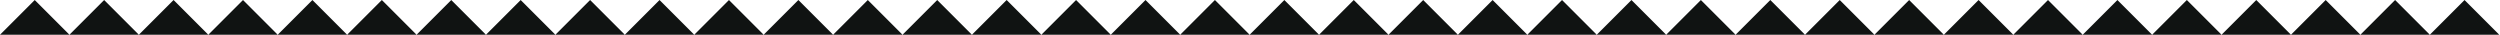
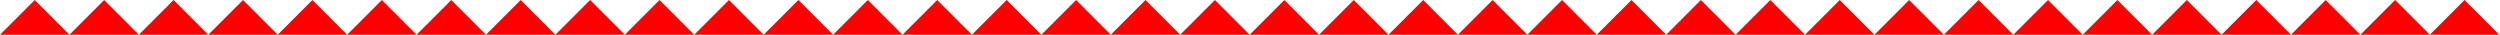
<svg xmlns="http://www.w3.org/2000/svg" width="52mm" height="0.722mm" viewBox="0 0 52 0.722" version="1.1" id="svg5" xml:space="preserve">
  <defs id="defs2" />
-   <g id="layer1" transform="translate(10.32817,-339.6875)">
-     <path id="path5-2" style="fill:#101312;fill-opacity:1;stroke-width:0.25;stroke-linecap:round;stroke-linejoin:round" d="m -10.328,340.41 0.722,-0.722 0.722,0.722 z m 1.444,0 0.722,-0.722 0.722,0.722 z m 1.444,0 0.722,-0.722 0.722,0.722 z m 1.444,0 0.722,-0.722 0.722,0.722 z m 1.444,0 0.722,-0.722 0.722,0.722 z m 1.444,0 0.722,-0.722 0.722,0.722 z m 1.444,0 0.722,-0.722 0.722,0.722 z m 1.444,0 0.722,-0.722 0.722,0.722 z m 1.444,0 0.722,-0.722 0.722,0.722 z m 1.444,0 0.722,-0.722 0.722,0.722 z m 1.444,0 0.722,-0.722 0.722,0.722 z m 1.444,0 0.722,-0.722 0.722,0.722 z m 1.444,0 0.722,-0.722 0.722,0.722 z m 1.444,0 0.722,-0.722 0.722,0.722 z m 1.444,0 0.722,-0.722 0.722,0.722 z m 1.444,0 0.722,-0.722 0.722,0.722 z m 1.444,0 0.722,-0.722 0.722,0.722 z m 1.444,0 0.722,-0.722 0.722,0.722 z m 1.444,0 0.722,-0.722 0.722,0.722 z m 1.444,0 0.722,-0.722 0.722,0.722 z m 1.444,0 0.722,-0.722 0.722,0.722 z m 1.444,0 0.722,-0.722 0.722,0.722 z m 1.444,0 0.722,-0.722 0.722,0.722 z m 1.444,0 0.722,-0.722 0.722,0.722 z m 1.444,0 0.722,-0.722 0.722,0.722 z m 1.444,0 0.722,-0.722 0.722,0.722 z m 1.444,0 0.722,-0.722 0.722,0.722 z m 1.444,0 0.722,-0.722 0.722,0.722 z m 1.444,0 0.722,-0.722 0.722,0.722 z m 1.444,0 0.722,-0.722 0.722,0.722 z m 1.444,0 0.722,-0.722 0.722,0.722 z m 1.444,0 0.722,-0.722 0.722,0.722 z m 1.444,0 0.722,-0.722 0.722,0.722 z m 1.444,0 0.722,-0.722 0.722,0.722 z m 1.444,0 0.722,-0.722 0.722,0.722 z m 1.444,0 0.722,-0.722 0.722,0.722 z" />
+   <g id="layer1" transform="translate(10.32817,-339.6875)" style="fill:#ff0000">
+     <path id="path5-2" style="fill:#ff0000;fill-opacity:1;stroke-width:0.25;stroke-linecap:round;stroke-linejoin:round" d="m -10.328,340.41 0.722,-0.722 0.722,0.722 z m 1.444,0 0.722,-0.722 0.722,0.722 z m 1.444,0 0.722,-0.722 0.722,0.722 z m 1.444,0 0.722,-0.722 0.722,0.722 z m 1.444,0 0.722,-0.722 0.722,0.722 z m 1.444,0 0.722,-0.722 0.722,0.722 z m 1.444,0 0.722,-0.722 0.722,0.722 z m 1.444,0 0.722,-0.722 0.722,0.722 z m 1.444,0 0.722,-0.722 0.722,0.722 z m 1.444,0 0.722,-0.722 0.722,0.722 z m 1.444,0 0.722,-0.722 0.722,0.722 z m 1.444,0 0.722,-0.722 0.722,0.722 z m 1.444,0 0.722,-0.722 0.722,0.722 z m 1.444,0 0.722,-0.722 0.722,0.722 z m 1.444,0 0.722,-0.722 0.722,0.722 z m 1.444,0 0.722,-0.722 0.722,0.722 z m 1.444,0 0.722,-0.722 0.722,0.722 z m 1.444,0 0.722,-0.722 0.722,0.722 z m 1.444,0 0.722,-0.722 0.722,0.722 z m 1.444,0 0.722,-0.722 0.722,0.722 z m 1.444,0 0.722,-0.722 0.722,0.722 z m 1.444,0 0.722,-0.722 0.722,0.722 z m 1.444,0 0.722,-0.722 0.722,0.722 z m 1.444,0 0.722,-0.722 0.722,0.722 z m 1.444,0 0.722,-0.722 0.722,0.722 z m 1.444,0 0.722,-0.722 0.722,0.722 z m 1.444,0 0.722,-0.722 0.722,0.722 z m 1.444,0 0.722,-0.722 0.722,0.722 z m 1.444,0 0.722,-0.722 0.722,0.722 z m 1.444,0 0.722,-0.722 0.722,0.722 z m 1.444,0 0.722,-0.722 0.722,0.722 z m 1.444,0 0.722,-0.722 0.722,0.722 z m 1.444,0 0.722,-0.722 0.722,0.722 z m 1.444,0 0.722,-0.722 0.722,0.722 z m 1.444,0 0.722,-0.722 0.722,0.722 z m 1.444,0 0.722,-0.722 0.722,0.722 z" />
  </g>
</svg>
